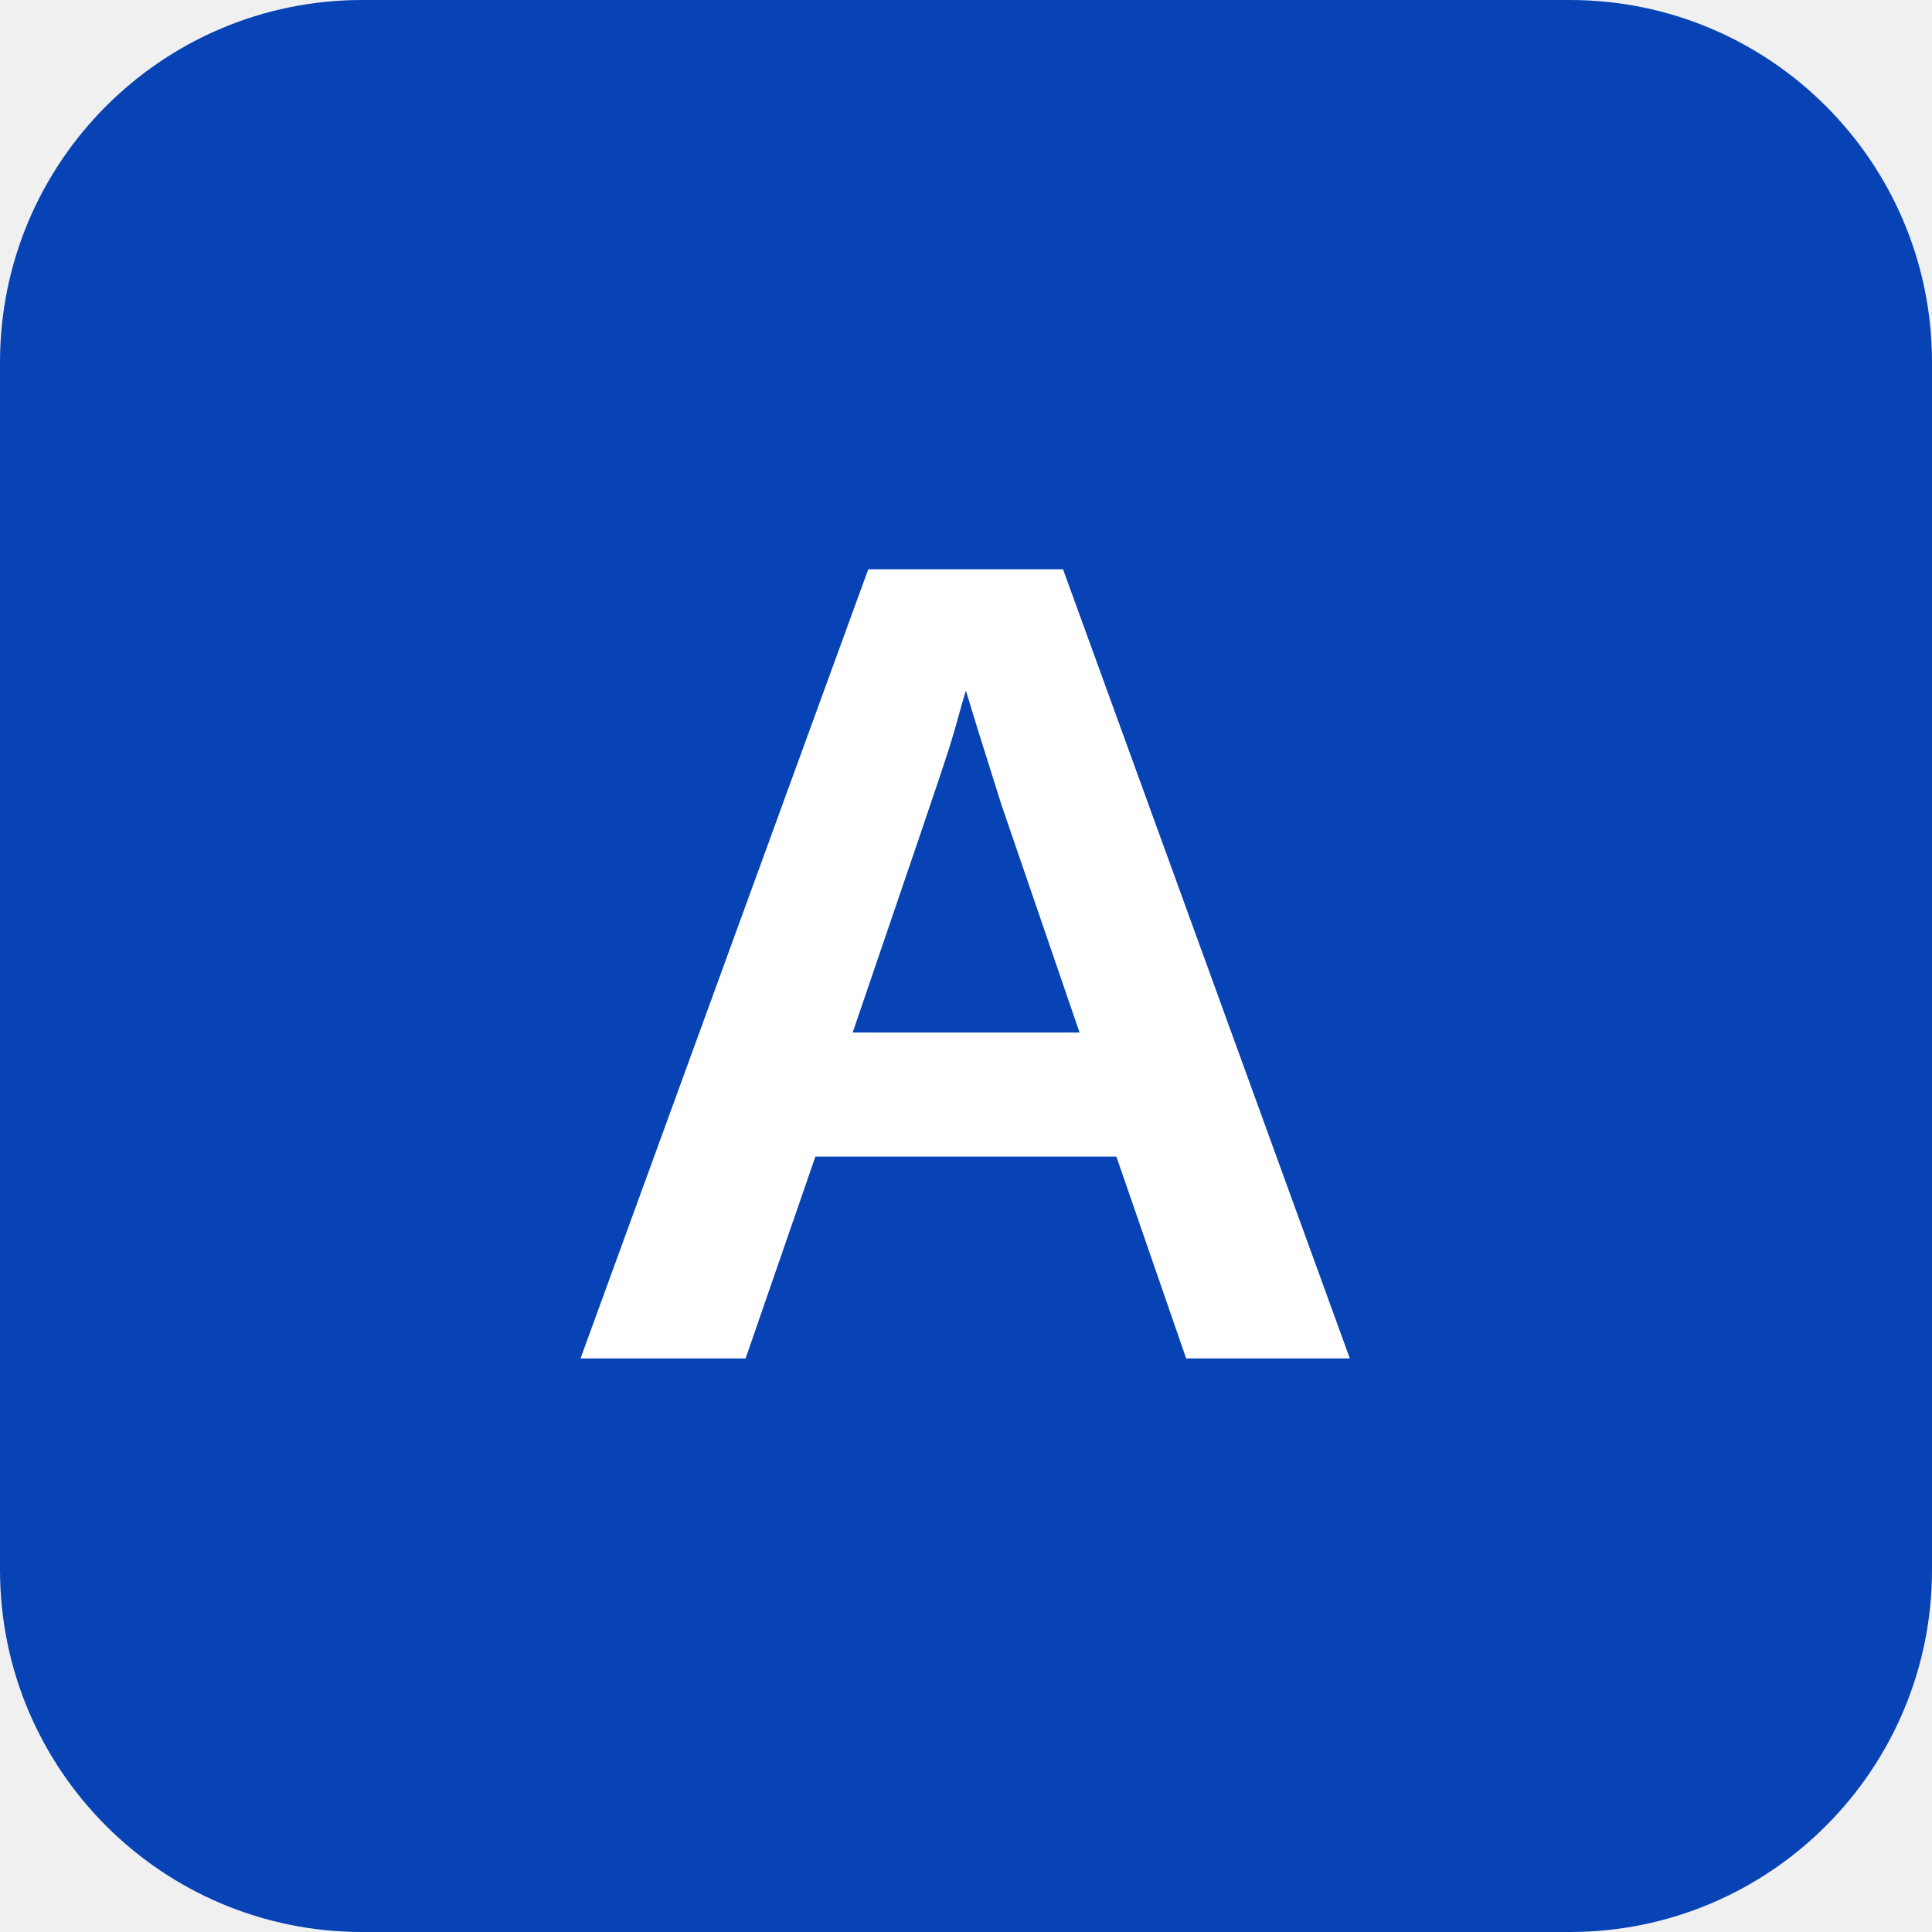
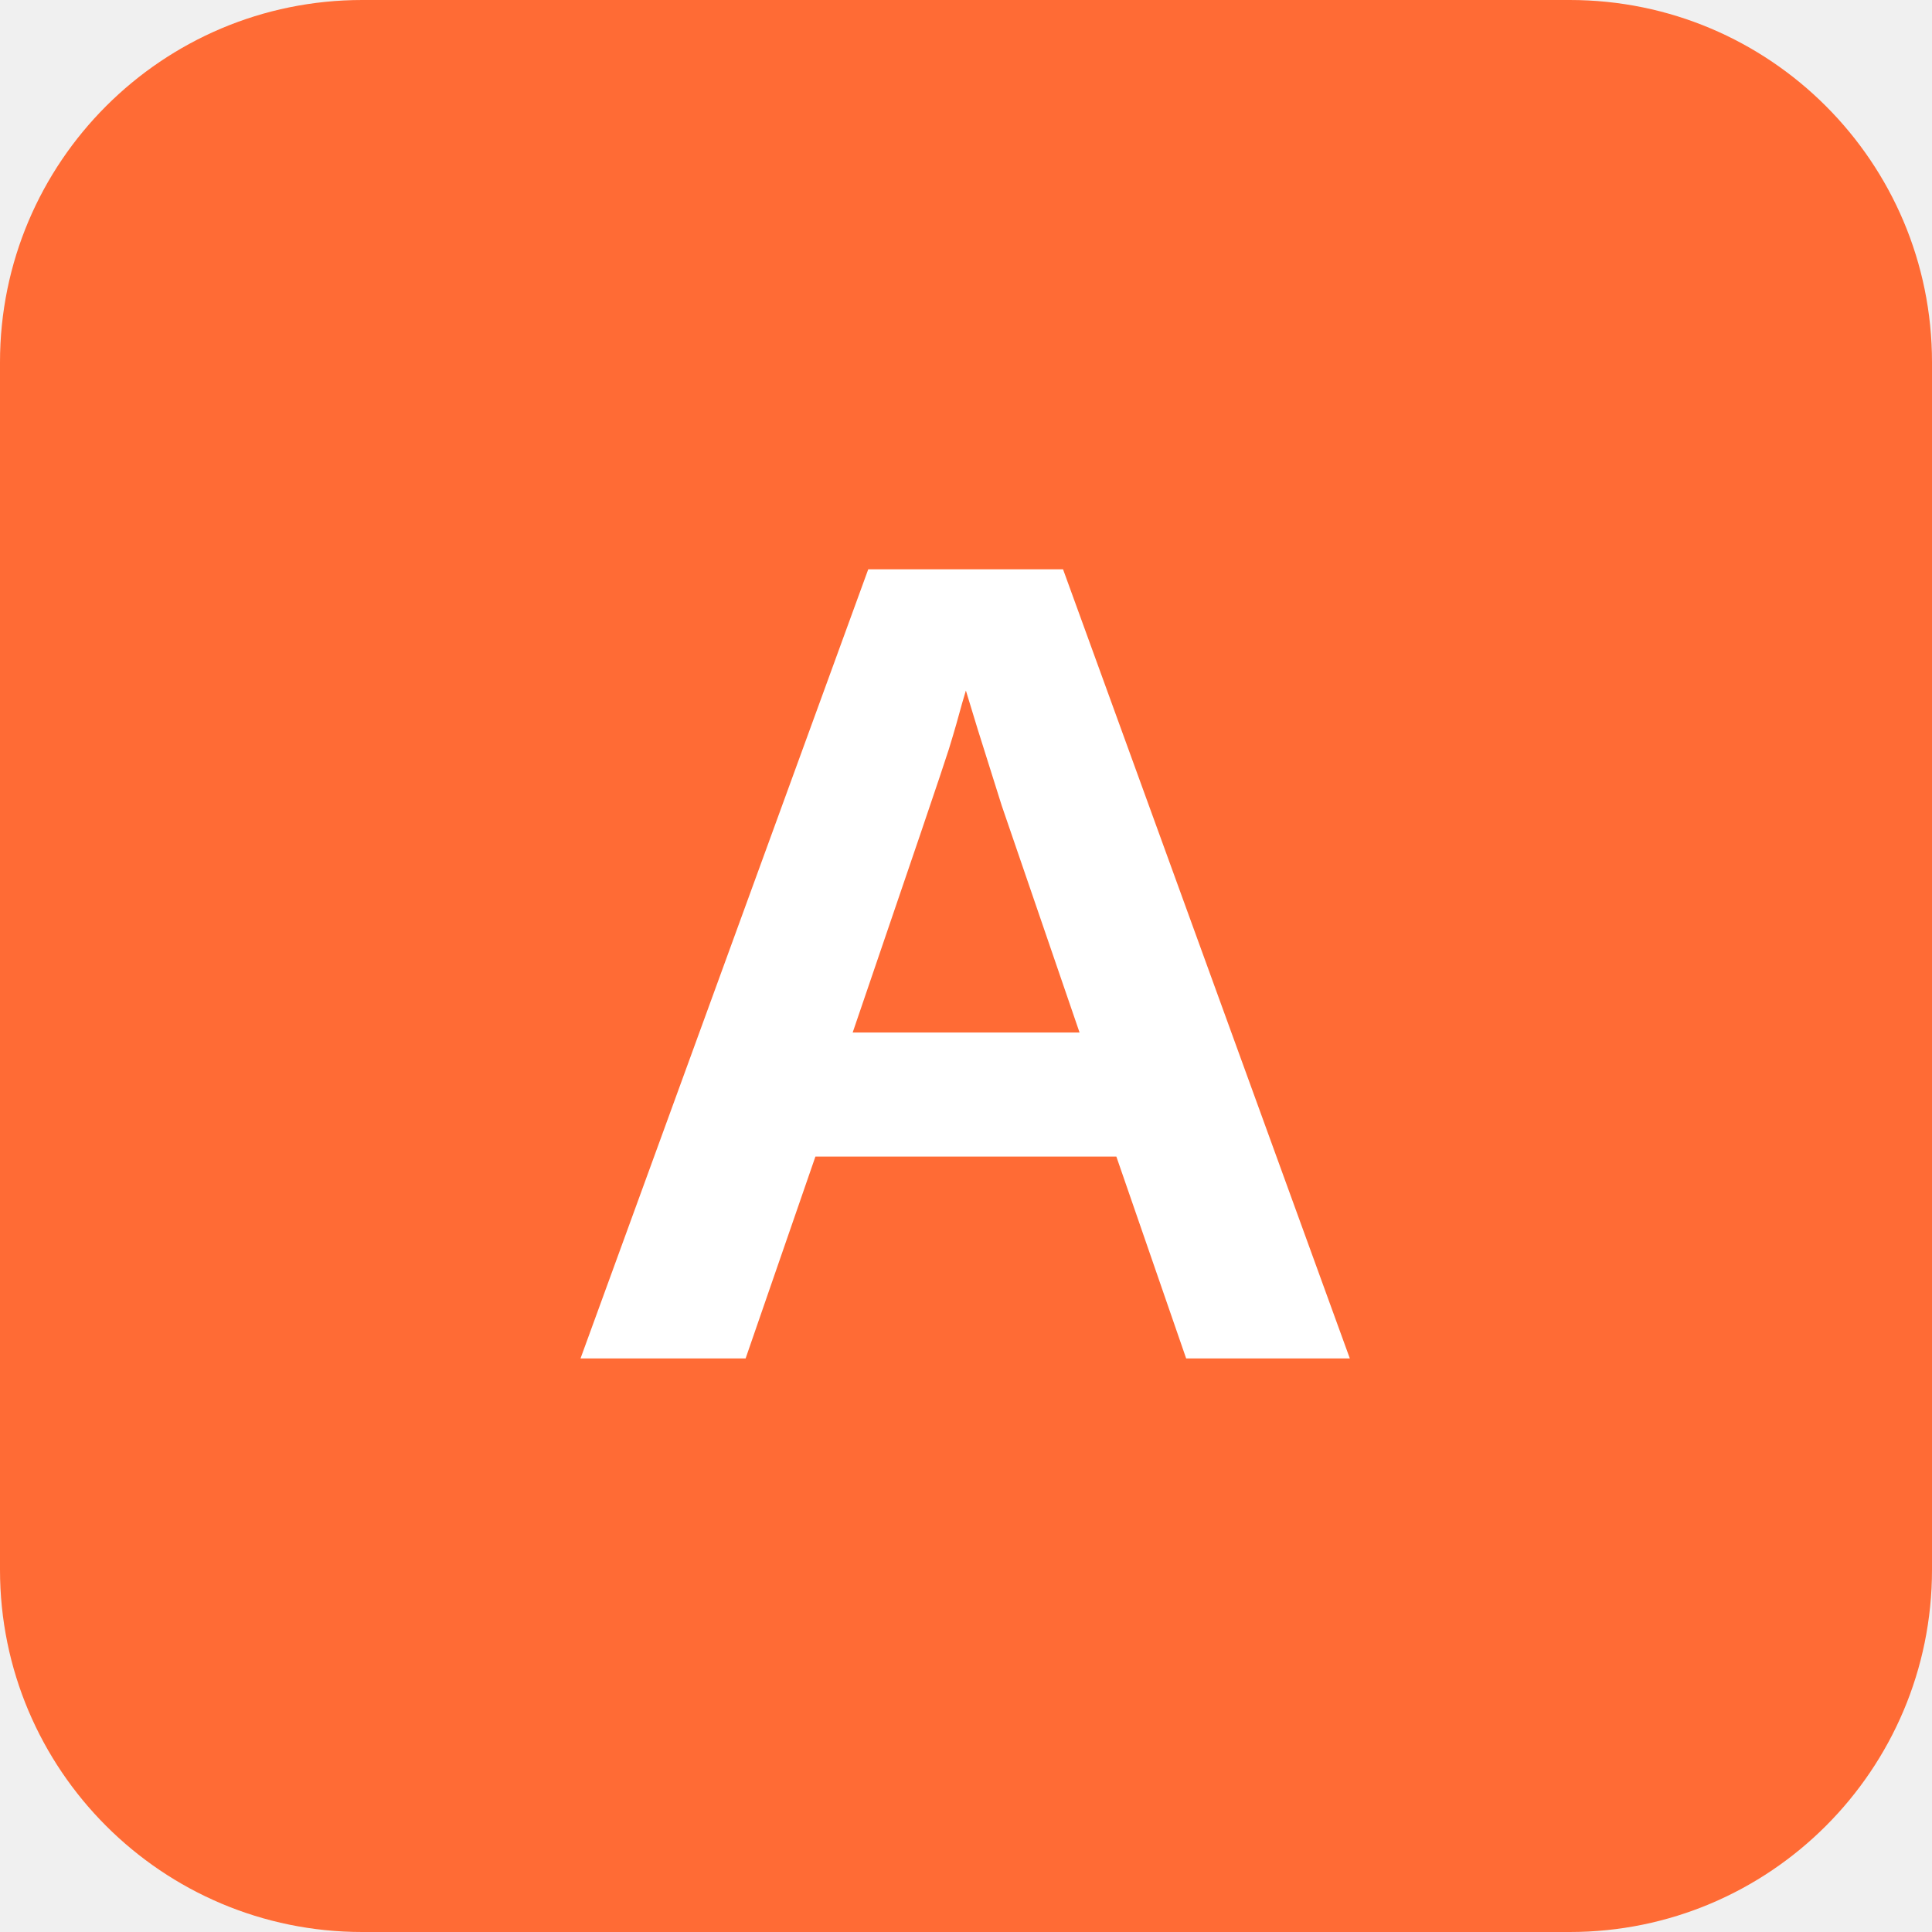
<svg xmlns="http://www.w3.org/2000/svg" viewBox="0 0 64 64" width="64" height="64">
-   <rect width="64" height="64" rx="12" fill="#0743b4" />
+   <rect width="64" height="64" rx="12" fill="#ff6b35" />
  <text x="32" y="45" font-family="Arial, sans-serif" font-size="38" font-weight="700" fill="#ffffff" text-anchor="middle">A</text>
</svg>
